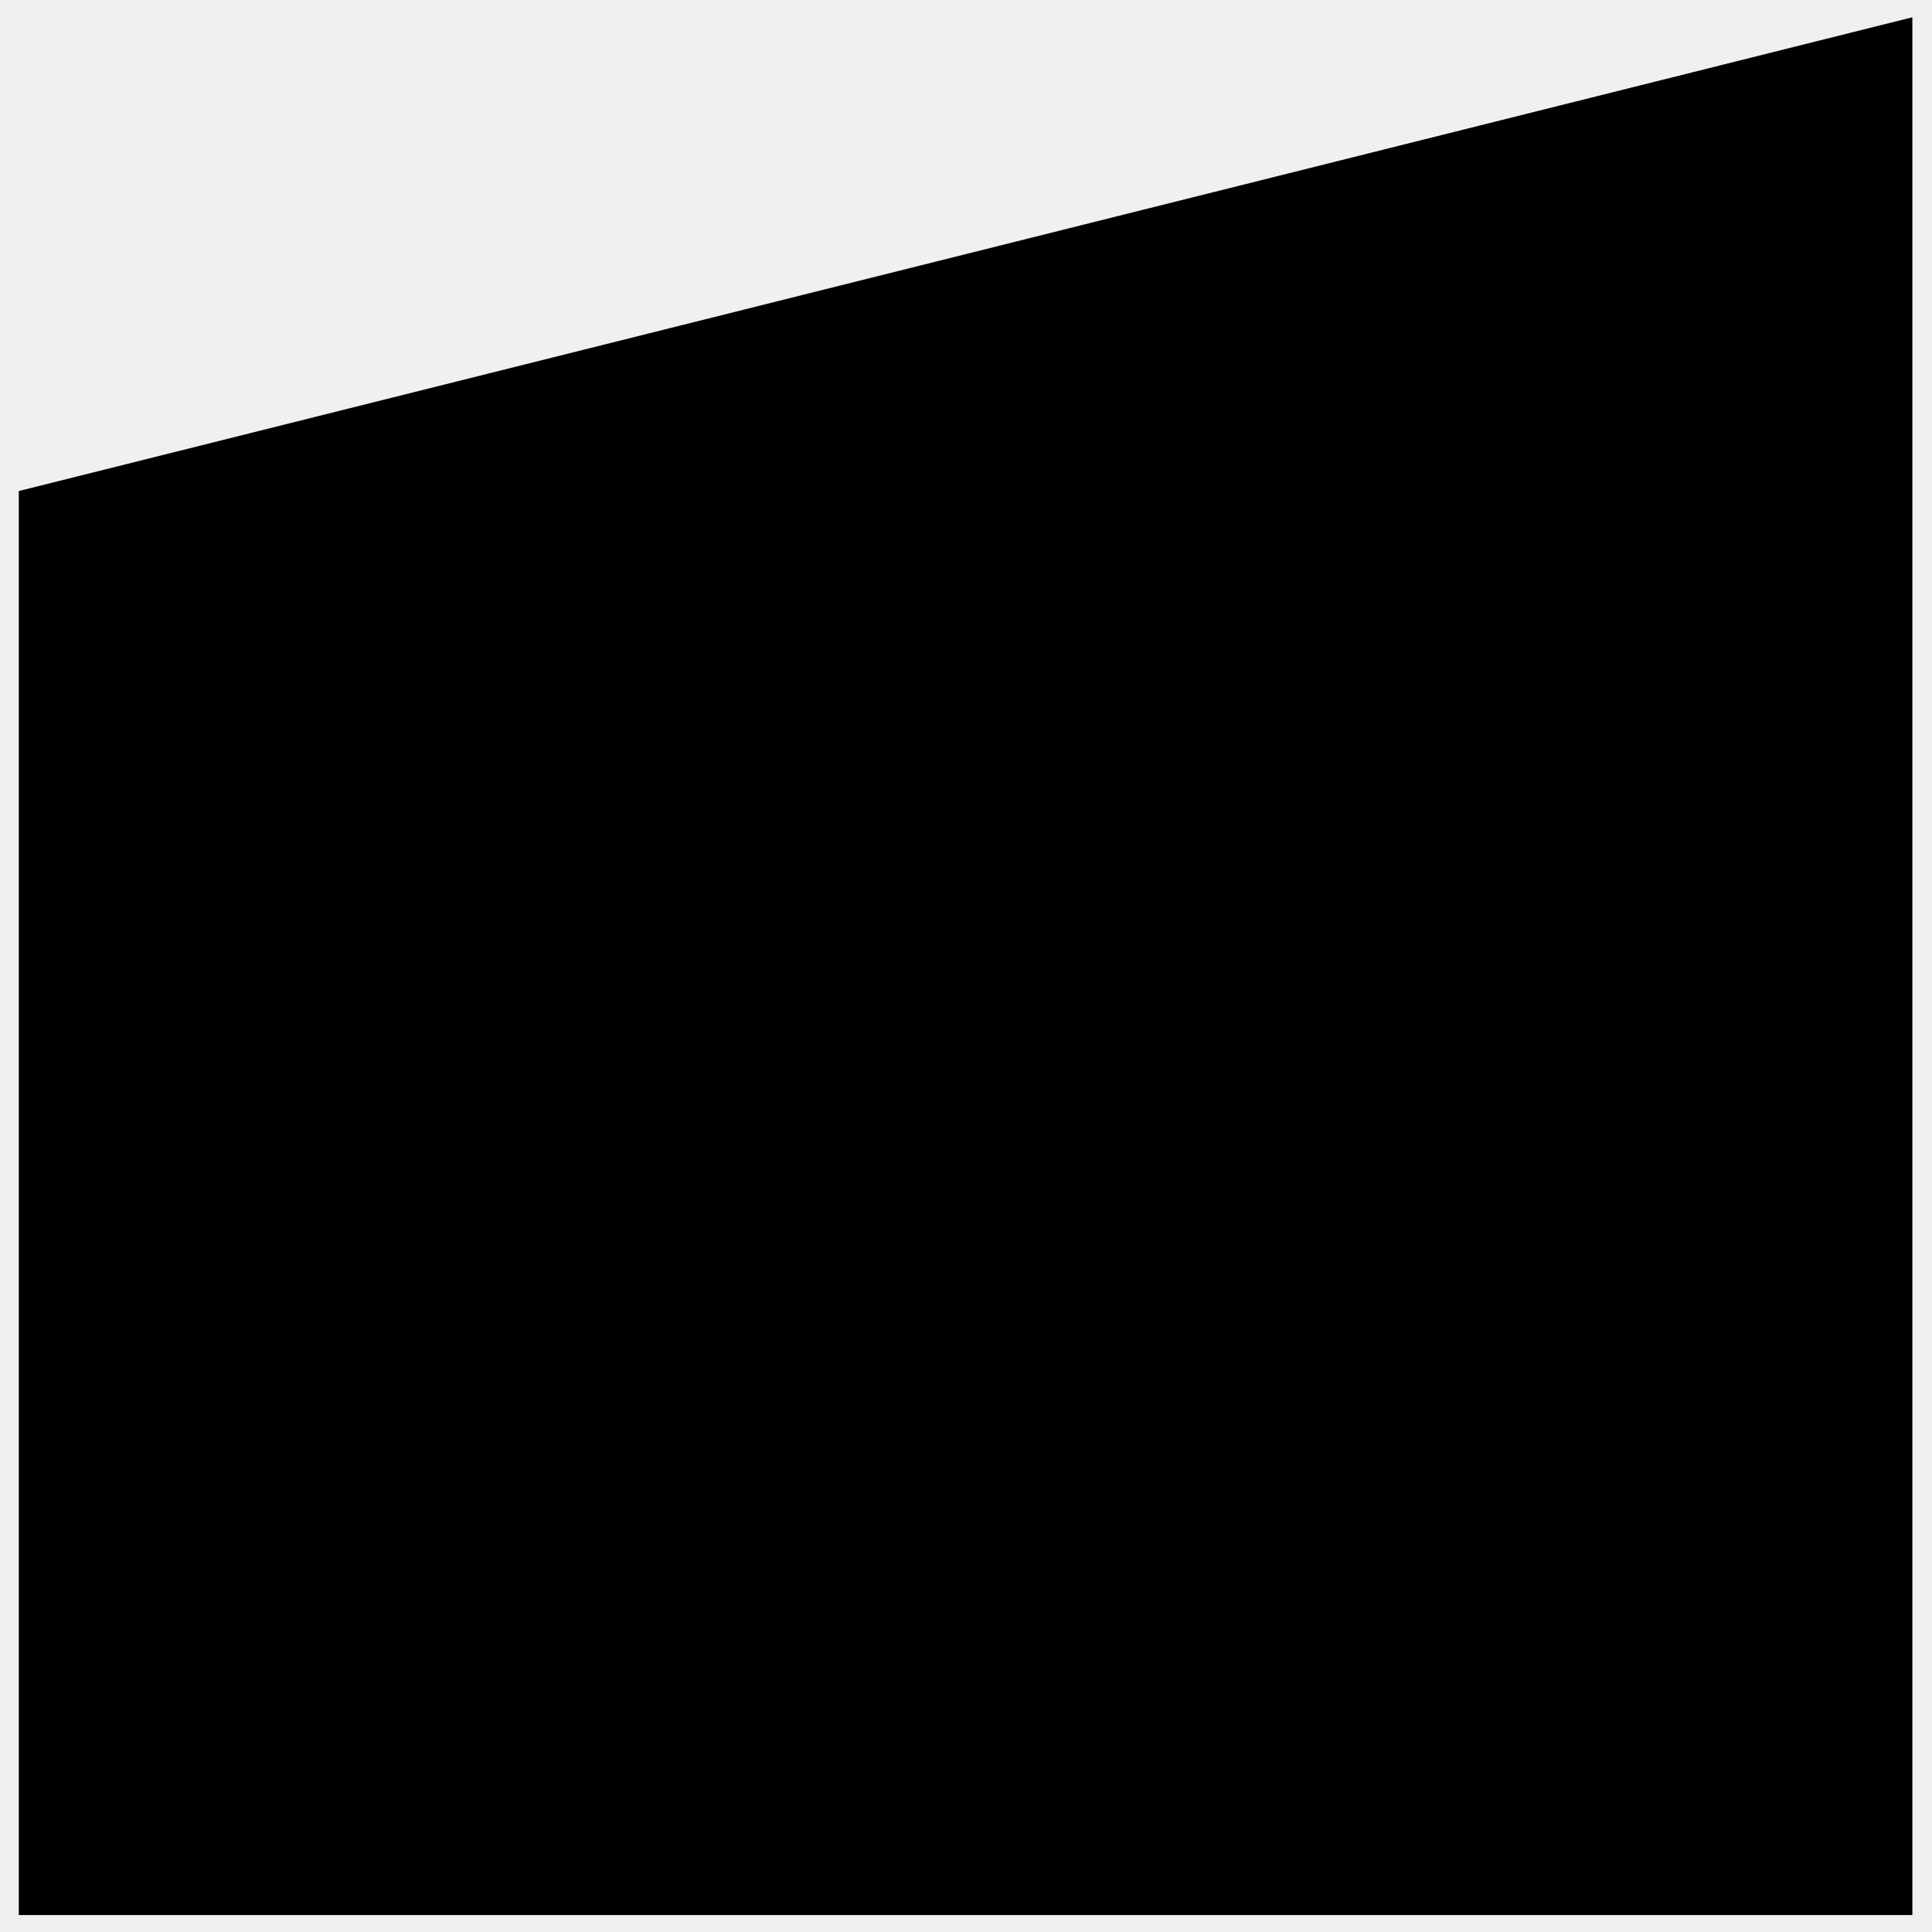
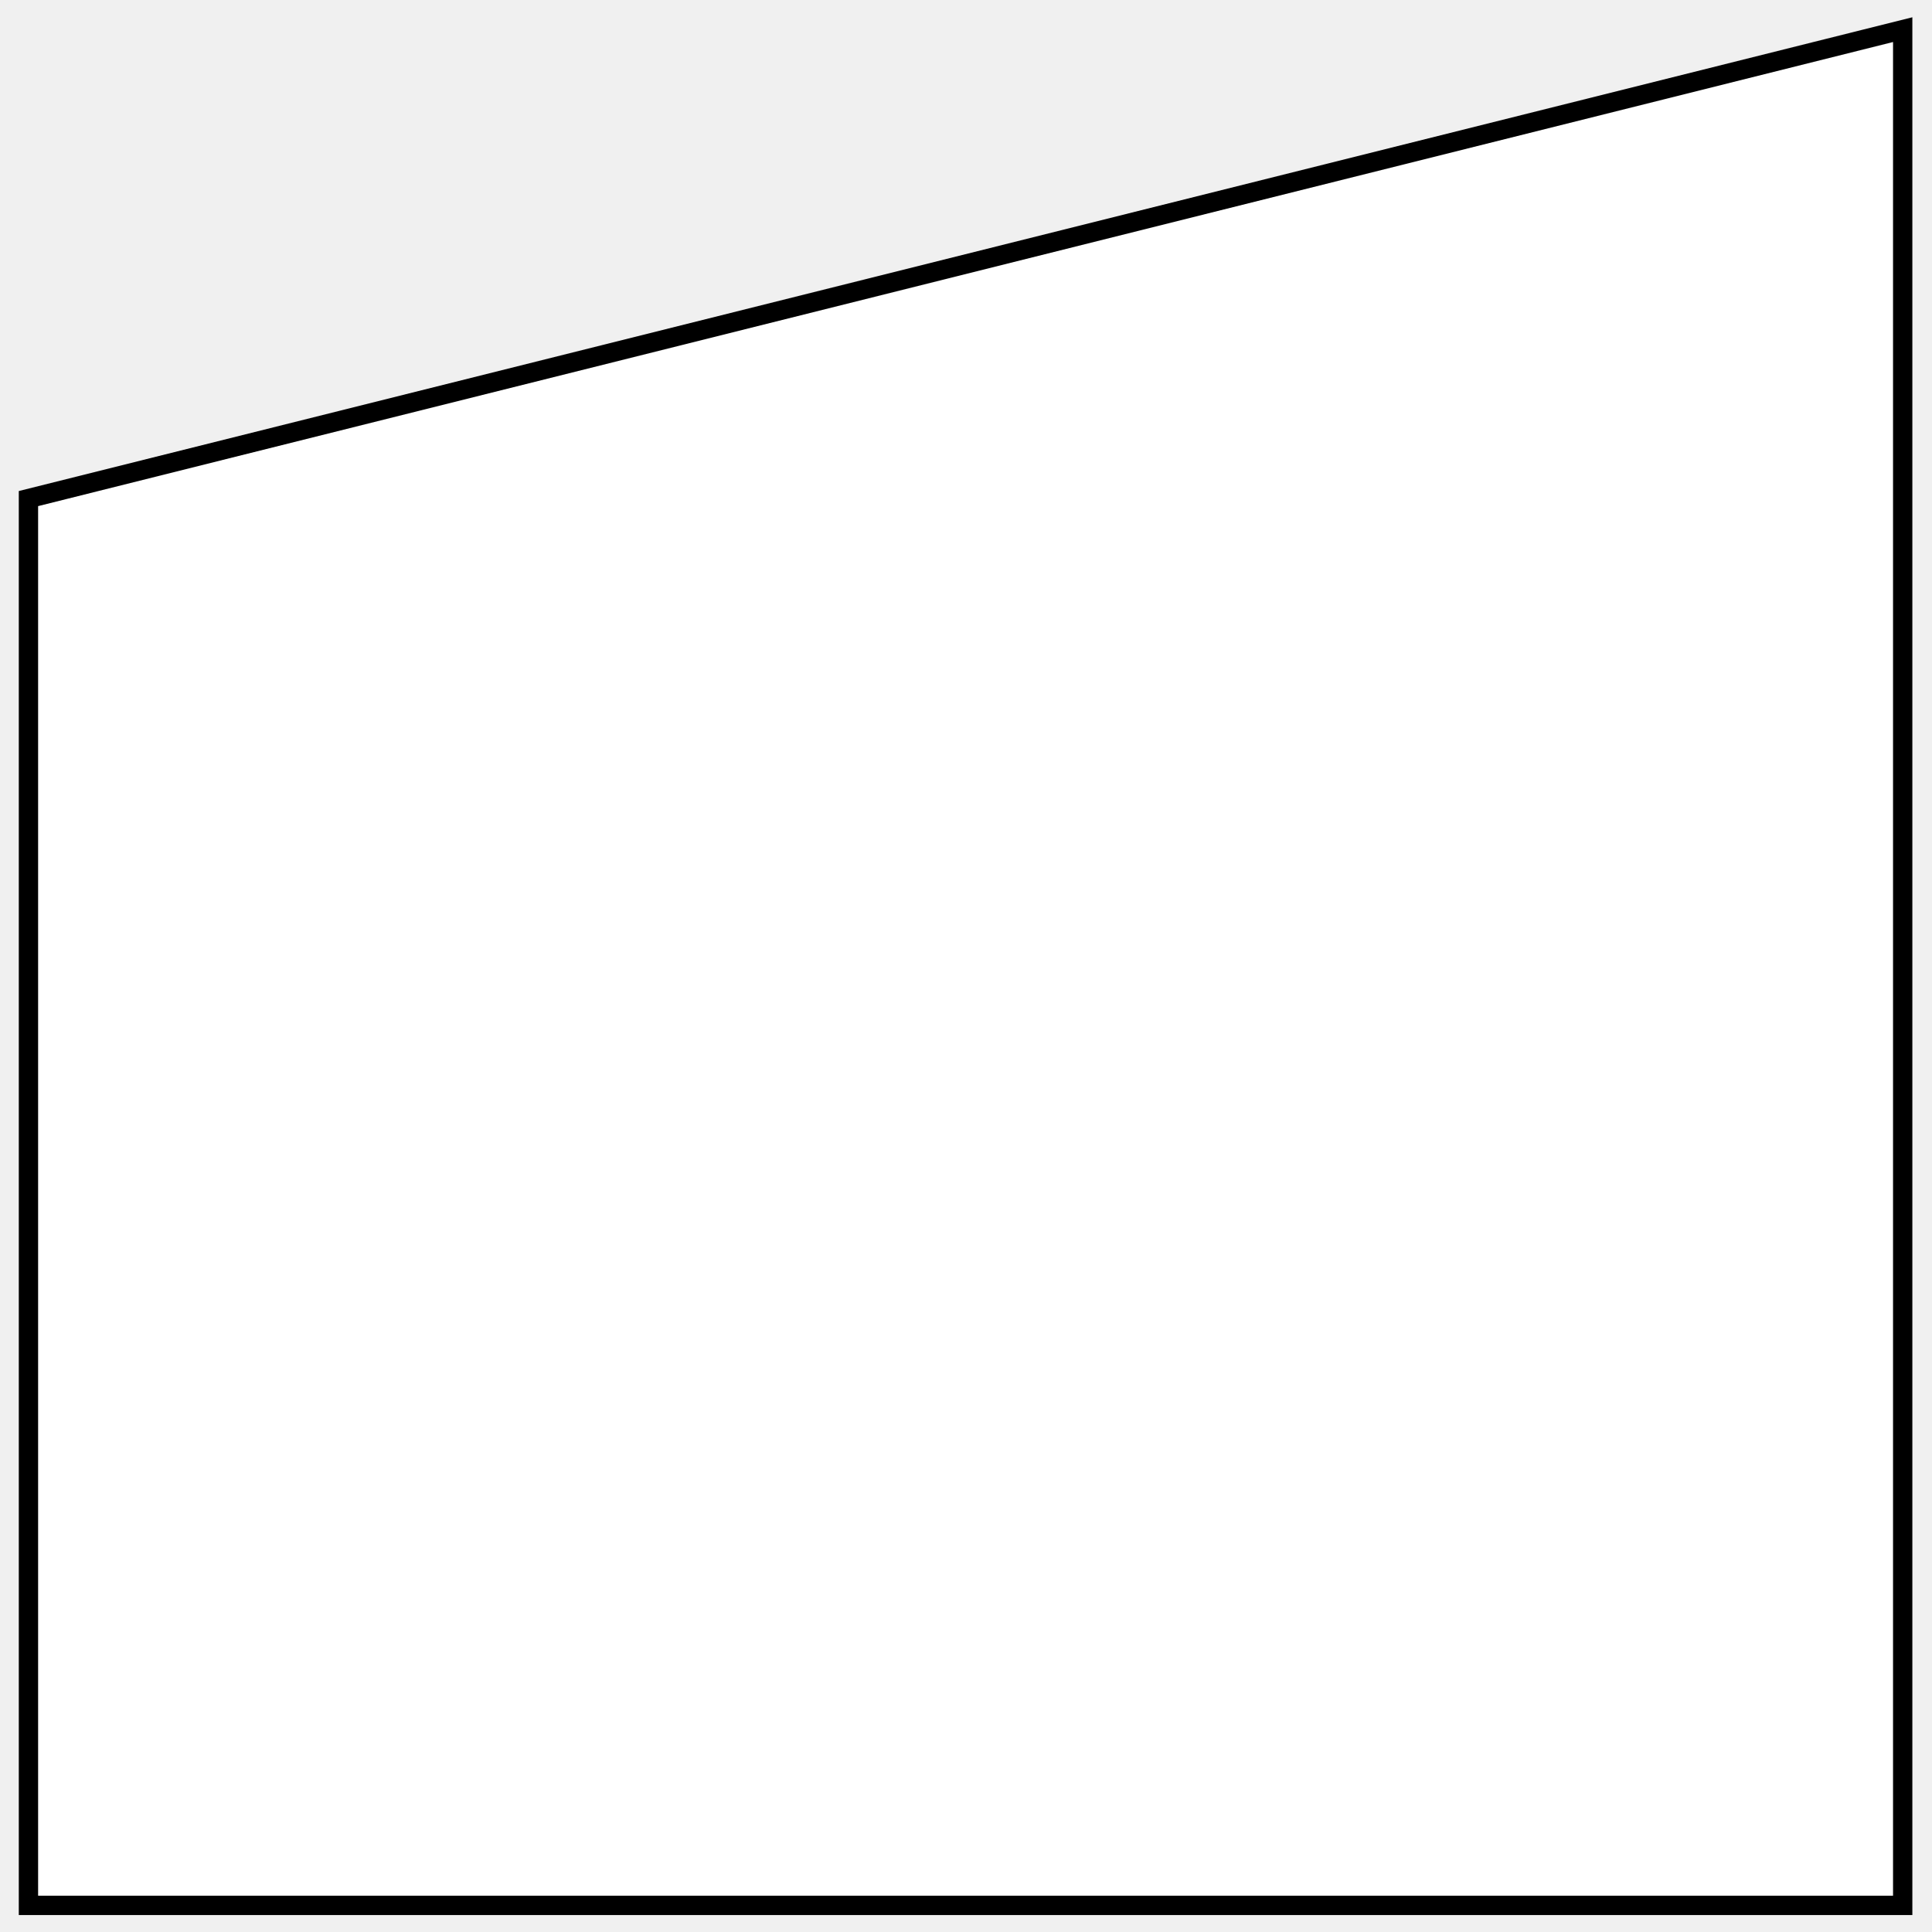
- <svg xmlns="http://www.w3.org/2000/svg" width="100%" height="100%" viewBox="0 0 400 400" preserveAspectRatio="none meet">
+ <svg xmlns="http://www.w3.org/2000/svg" width="100%" height="100%" viewBox="0 0 400 400" preserveAspectRatio="none meet" fill="#FFFFFF">
  <defs>
    <path stroke="black" fill="none" style="vector-effect: non-scaling-stroke; stroke-width: 1px;" />
    <polygon stroke="black" fill="none" style="vector-effect: non-scaling-stroke; stroke-width: 1px;" />
  </defs>
  <rect x="0" y="0" width="400" height="400" style="fill: none; stroke: none;" />
  <path d="M 4 0 v -1.5 a 2 2 0 0 0 -2 -2 h -4 a 2 2 0 0 0 -2 2 v 3 a 2 2 0 0 0 2 2 h 4 a 2 2 0 0 0 2 -2 Z" stroke="black" style="vector-effect: non-scaling-stroke; stroke-width: 1px;" fill="none" transform="matrix(0 0 0 0 19.1465 17.9931)" />
  <path d="M 4 4 v -8 l -8 2 v 6 Z" stroke="black" style="vector-effect: non-scaling-stroke; stroke-width: 4px;" transform="matrix(48.5053 0 0 48.5436 199.912 200.313)" />
</svg>
